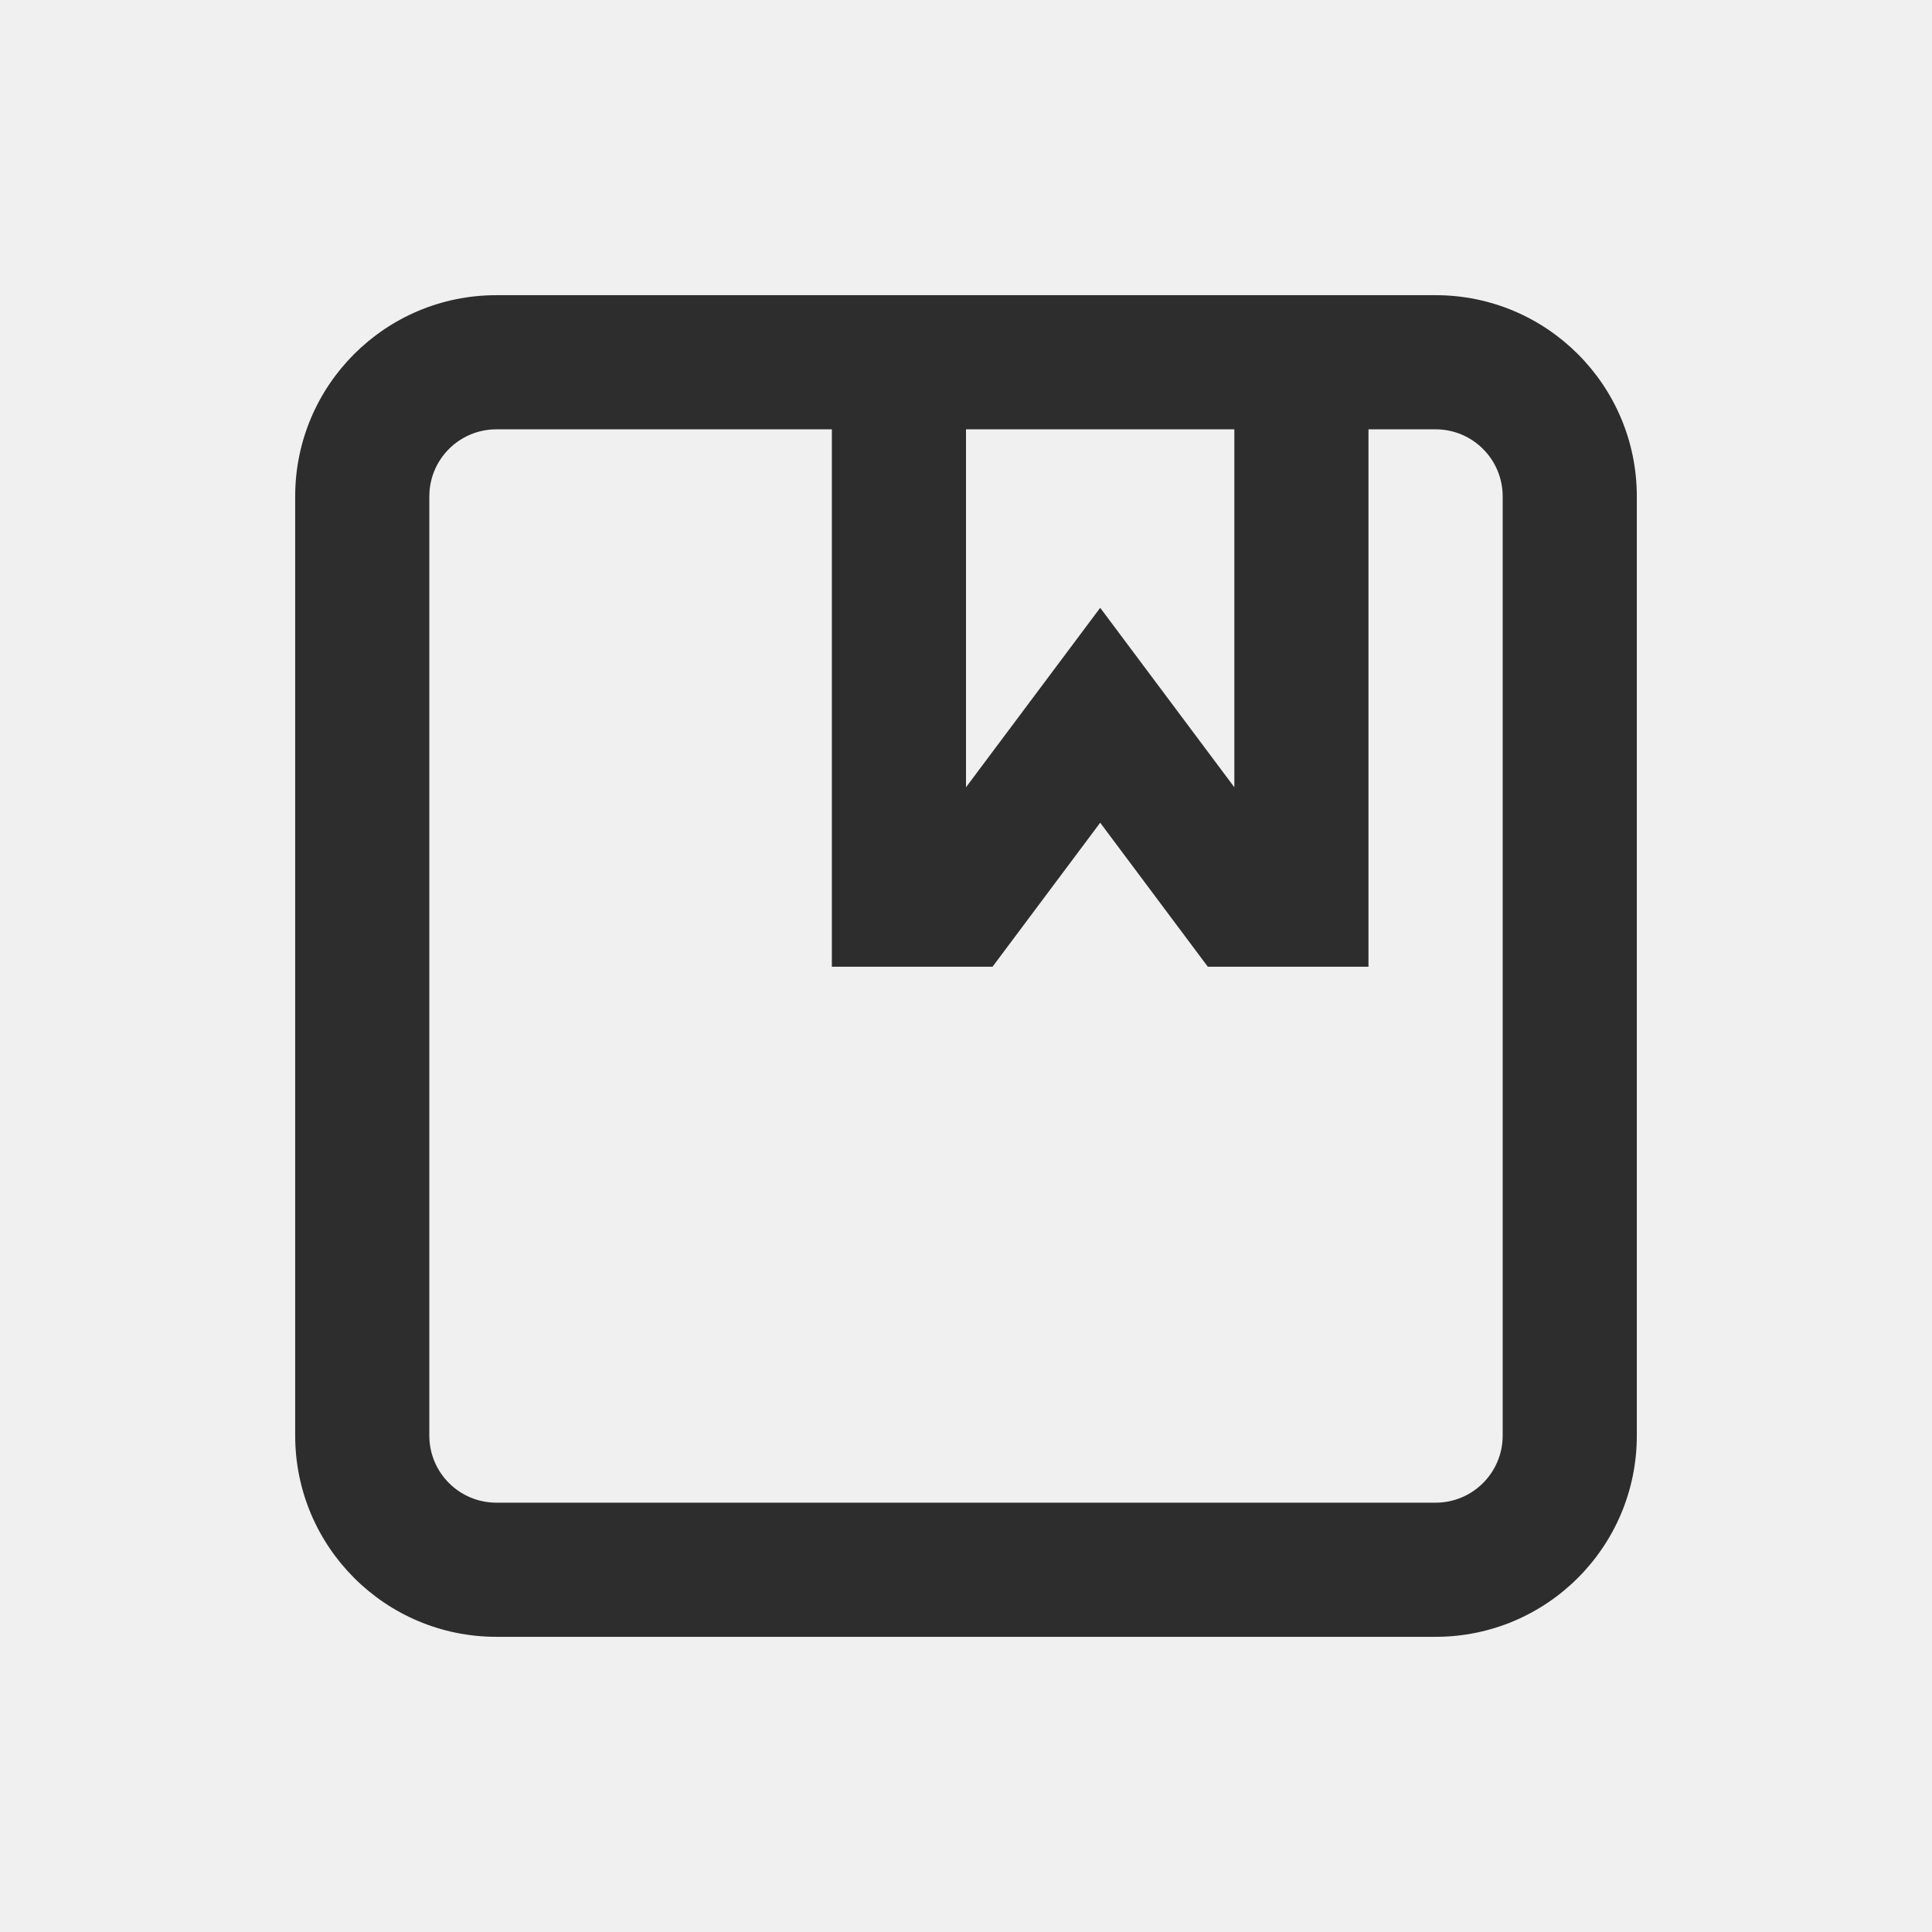
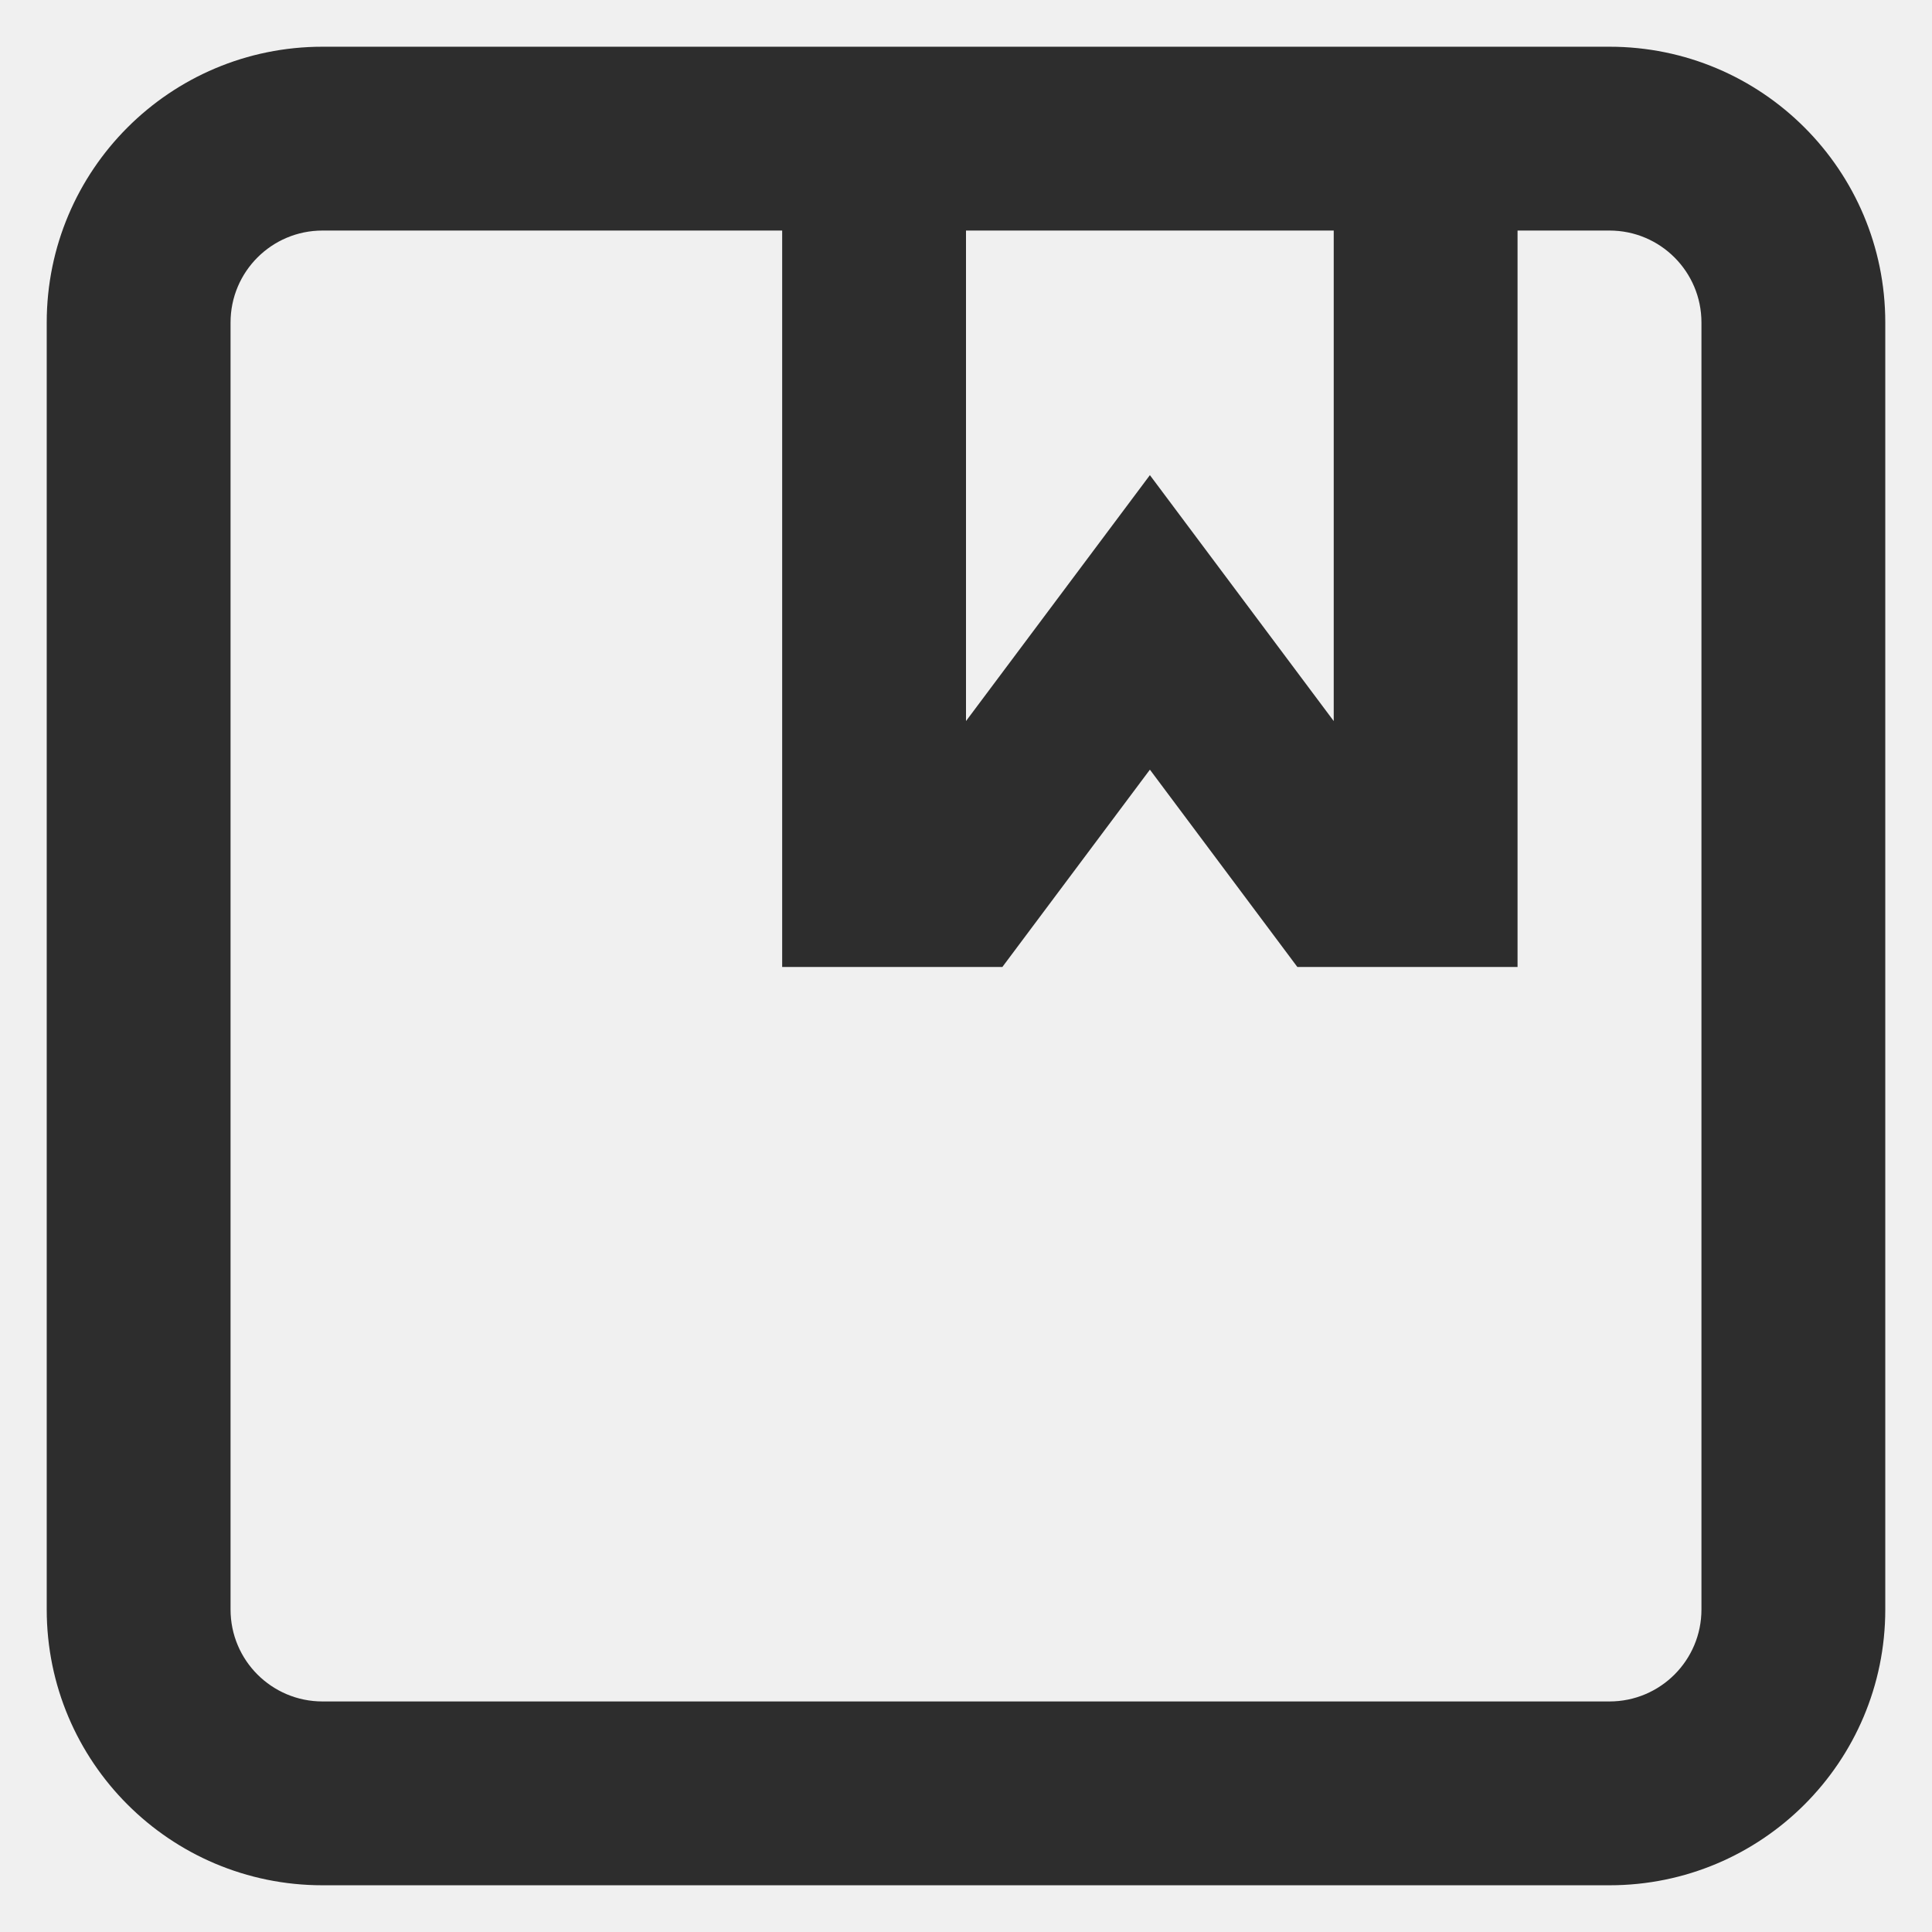
- <svg xmlns="http://www.w3.org/2000/svg" width="37" height="37" viewBox="0 0 37 37" fill="none">
-   <path fill-rule="evenodd" clip-rule="evenodd" d="M5.653 27.493C5.653 29.622 7.378 31.347 9.507 31.347H27.493C29.622 31.347 31.347 29.622 31.347 27.493V9.507C31.347 7.378 29.622 5.653 27.493 5.653H9.507C7.378 5.653 5.653 7.378 5.653 9.507V27.493ZM28.778 27.493C28.778 28.203 28.203 28.778 27.493 28.778H9.507C8.797 28.778 8.222 28.203 8.222 27.493V9.507C8.222 8.797 8.797 8.222 9.507 8.222H15.931V18.514L19.008 18.514L21.07 15.756L23.131 18.514H26.208L26.208 8.222H27.493C28.203 8.222 28.778 8.797 28.778 9.507V27.493ZM18.5 8.222H23.639V15.077L21.07 11.64L18.5 15.077V8.222Z" fill="#2D2D2D" />
-   <mask id="mask0" mask-type="alpha" maskUnits="userSpaceOnUse" x="5" y="5" width="27" height="27">
-     <path fill-rule="evenodd" clip-rule="evenodd" d="M5.653 27.493C5.653 29.622 7.378 31.347 9.507 31.347H27.493C29.622 31.347 31.347 29.622 31.347 27.493V9.507C31.347 7.378 29.622 5.653 27.493 5.653H9.507C7.378 5.653 5.653 7.378 5.653 9.507V27.493ZM28.778 27.493C28.778 28.203 28.203 28.778 27.493 28.778H9.507C8.797 28.778 8.222 28.203 8.222 27.493V9.507C8.222 8.797 8.797 8.222 9.507 8.222H15.931V18.514L19.008 18.514L21.07 15.756L23.131 18.514H26.208L26.208 8.222H27.493C28.203 8.222 28.778 8.797 28.778 9.507V27.493ZM18.5 8.222H23.639V15.077L21.07 11.64L18.5 15.077V8.222Z" fill="white" />
-   </mask>
-   <g mask="url(#mask0)">
- </g>
+ <svg xmlns="http://www.w3.org/2000/svg" width="27" height="27" viewBox="0 0 27 27" fill="none">
+   <path fill-rule="evenodd" clip-rule="evenodd" d="M0.653 22.493C0.653 24.622 2.378 26.347 4.507 26.347H22.493C24.622 26.347 26.347 24.622 26.347 22.493V4.507C26.347 2.378 24.622 0.653 22.493 0.653H4.507C2.378 0.653 0.653 2.378 0.653 4.507V22.493ZM23.778 22.493C23.778 23.203 23.203 23.778 22.493 23.778H4.507C3.797 23.778 3.222 23.203 3.222 22.493V4.507C3.222 3.797 3.797 3.222 4.507 3.222H10.931V13.514L14.008 13.514L16.07 10.756L18.131 13.514H21.208L21.208 3.222H22.493C23.203 3.222 23.778 3.797 23.778 4.507V22.493ZM13.5 3.222H18.639V10.077L16.07 6.64L13.5 10.077V3.222Z" fill="#2D2D2D" />
</svg>
